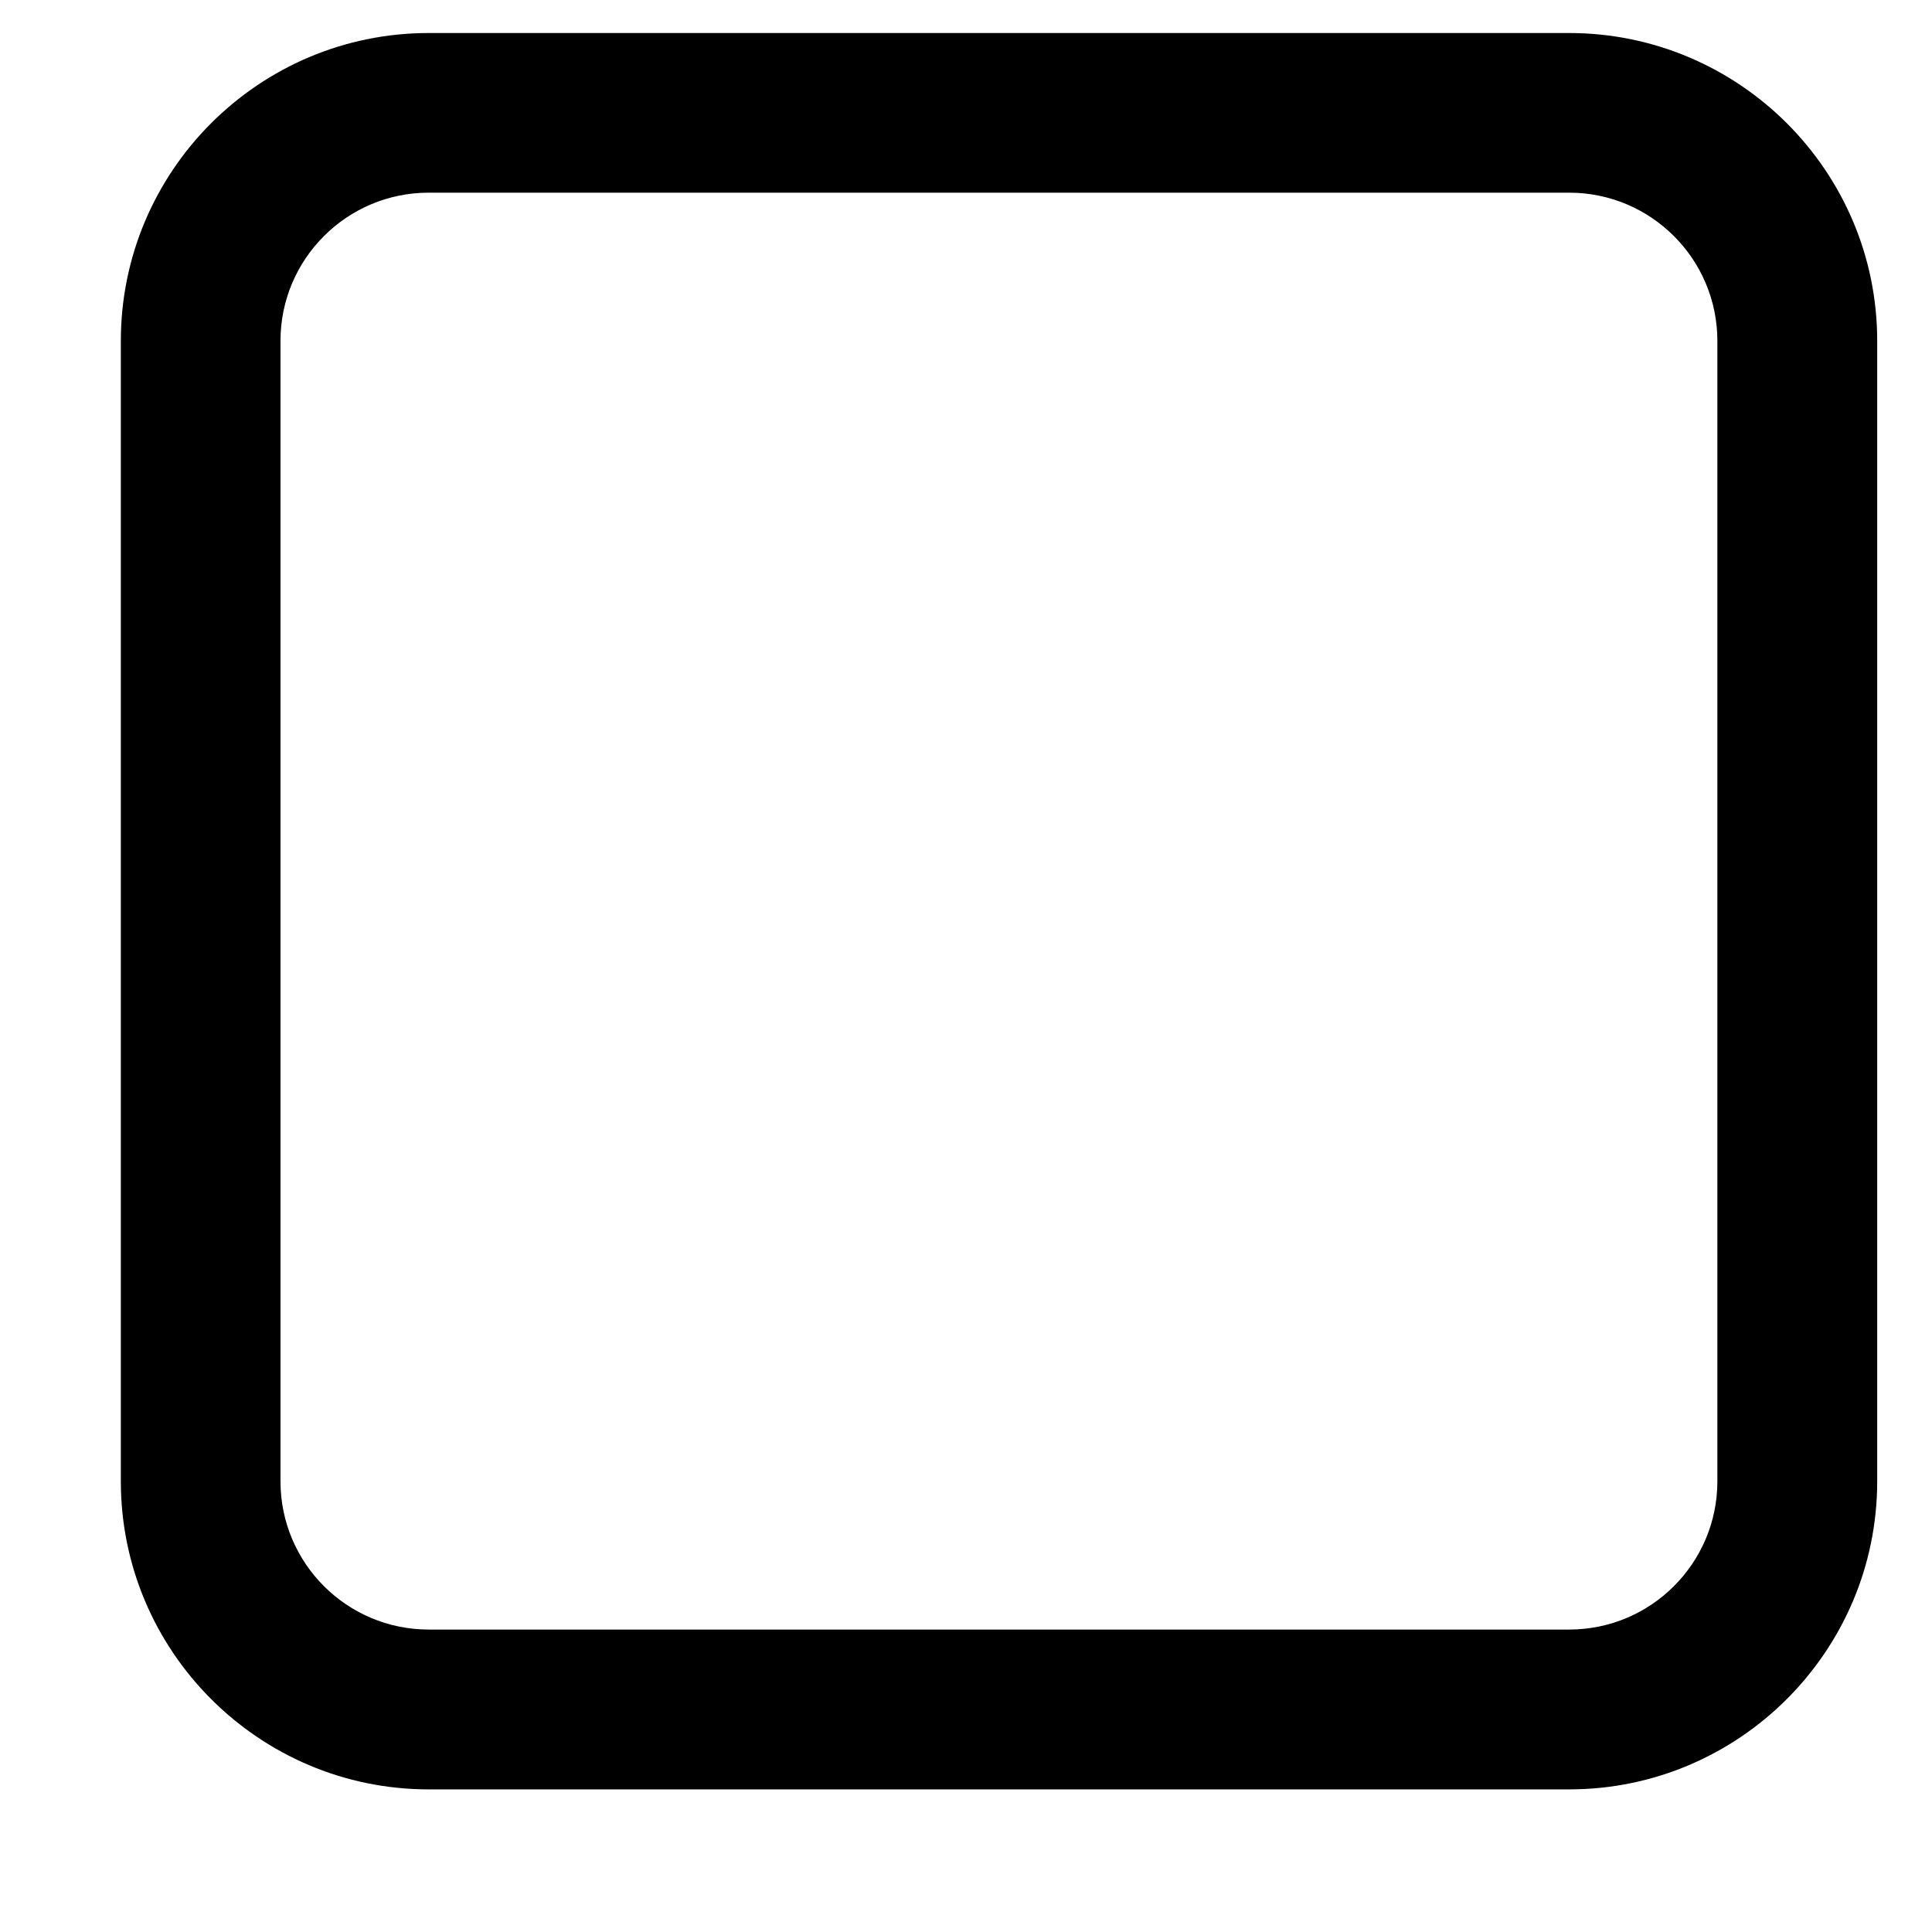
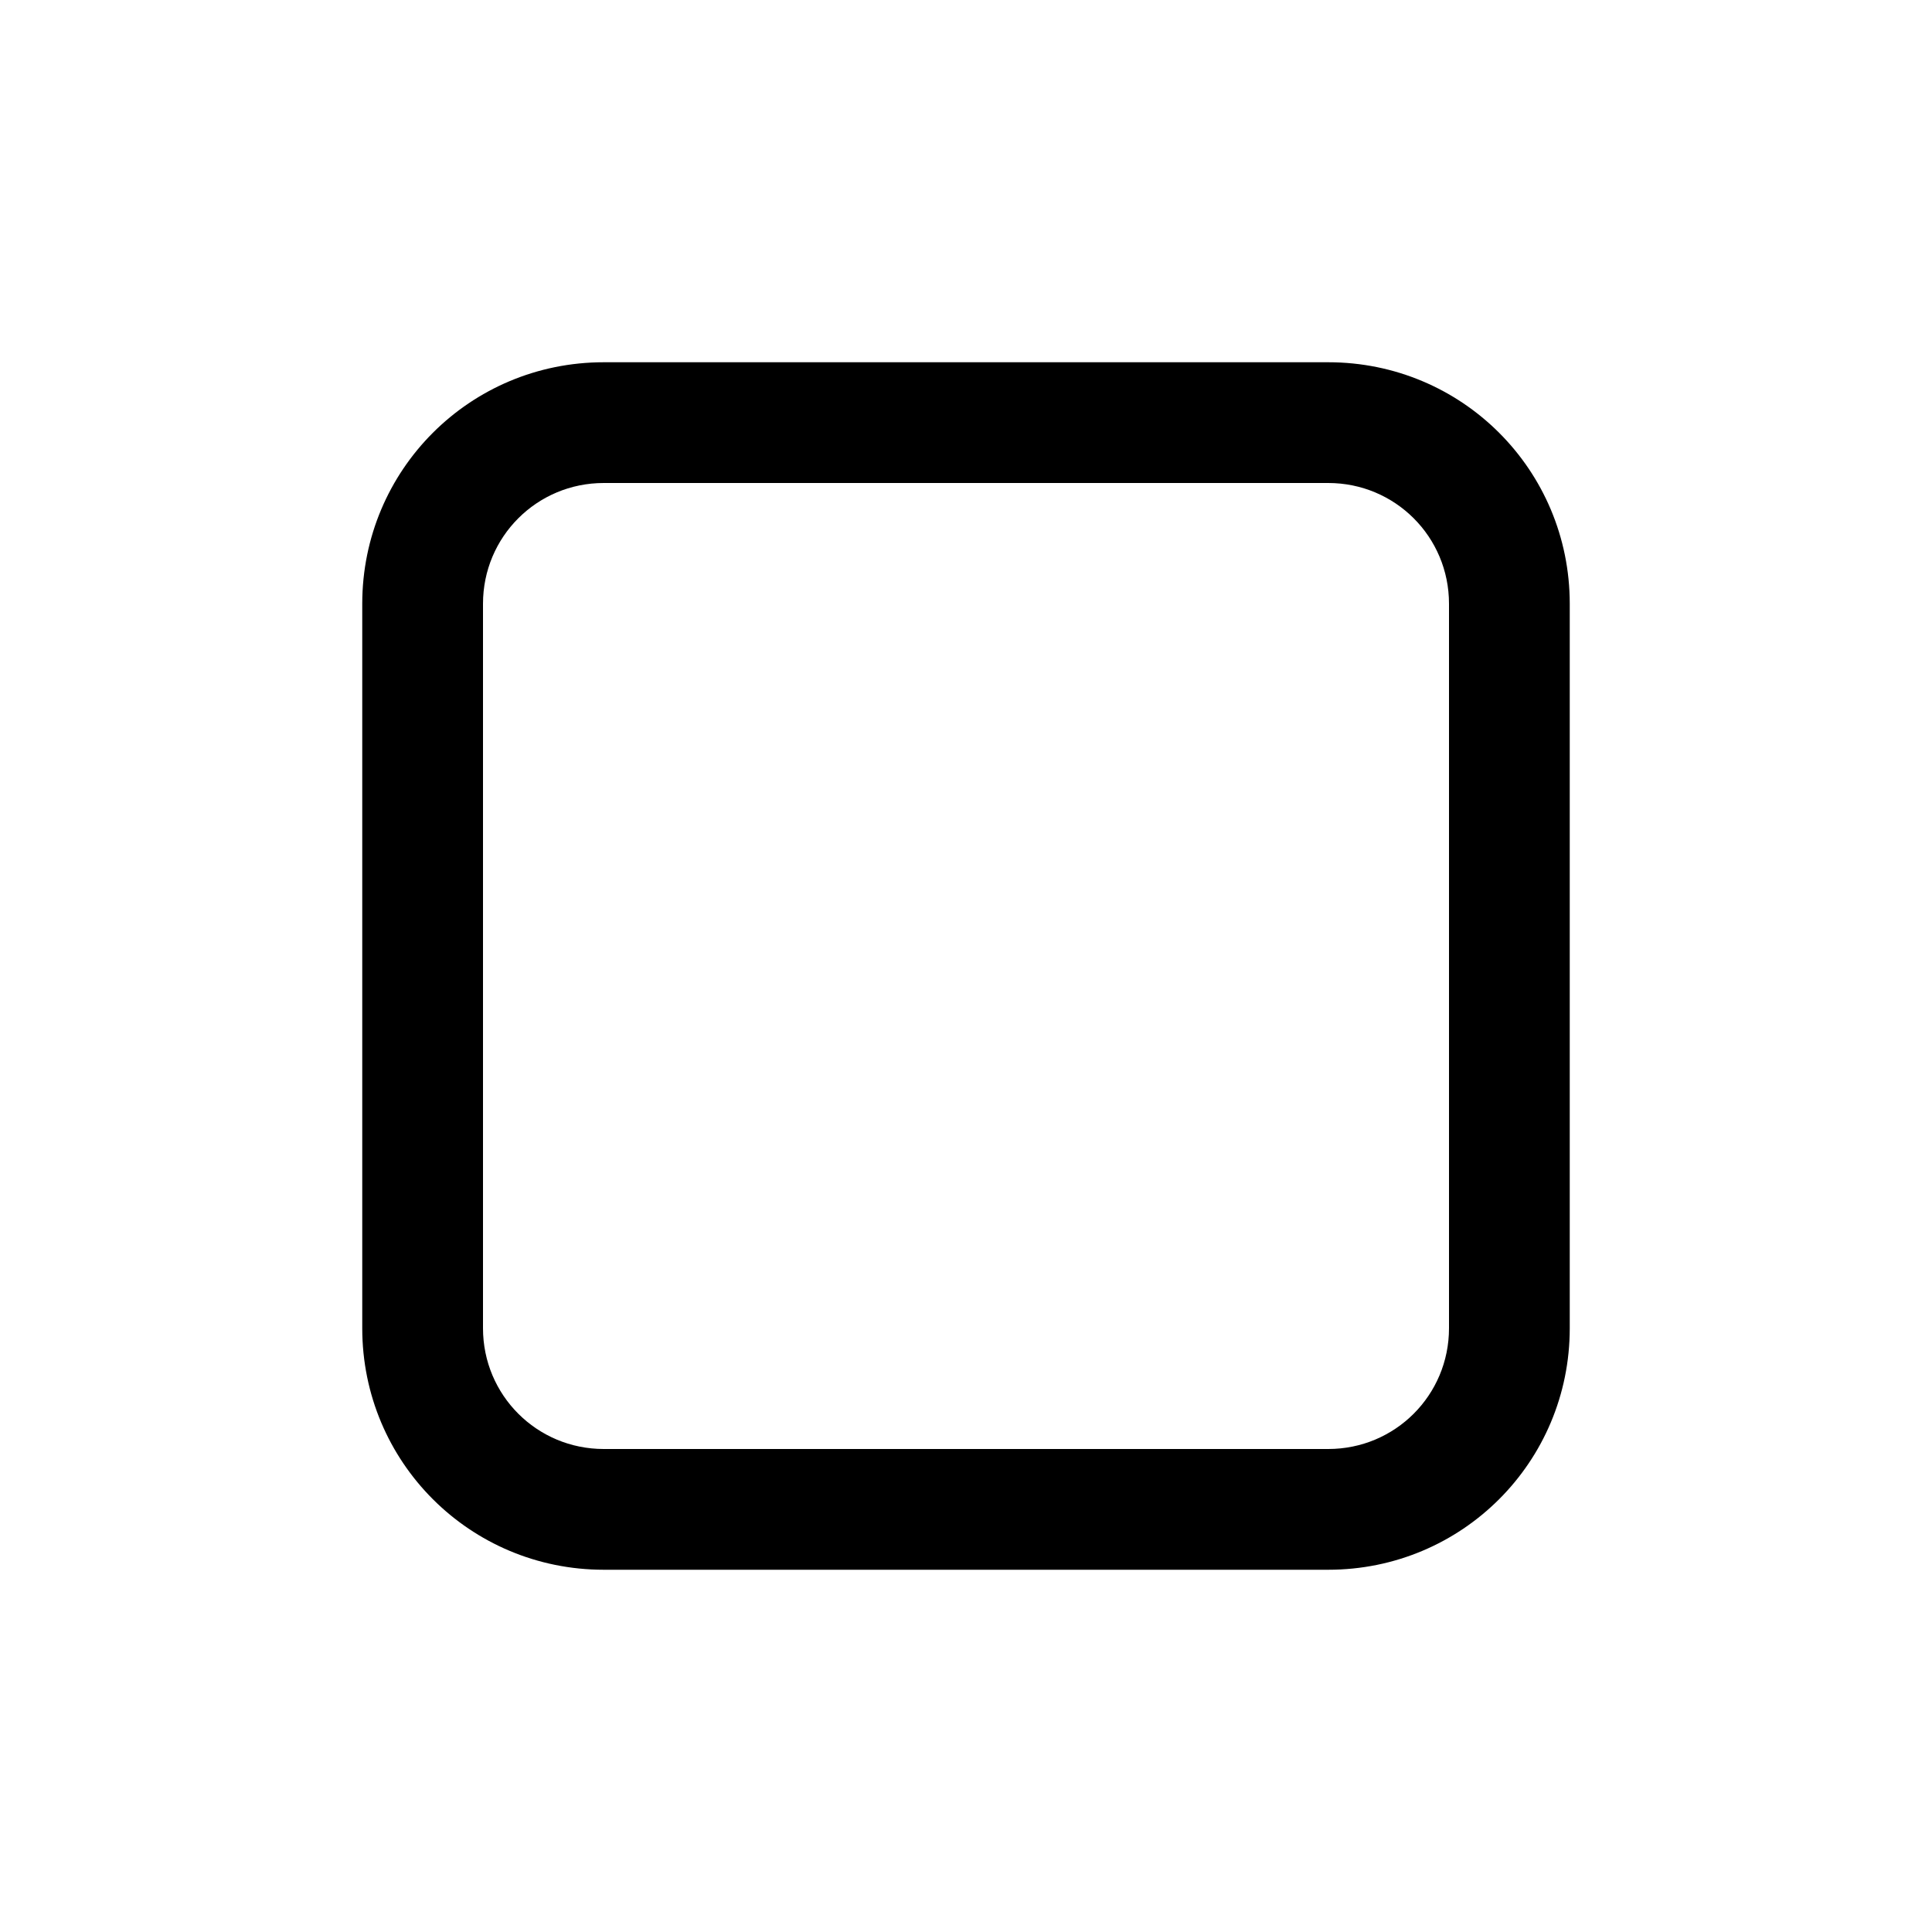
- <svg xmlns="http://www.w3.org/2000/svg" width="11" height="11" viewBox="0 0 11 11" fill="none">
-   <path d="M8.934 0.188H2.441C1.474 0.188 0.688 0.974 0.688 1.941V8.434C0.688 9.401 1.474 10.188 2.441 10.188H8.934C9.901 10.188 10.688 9.401 10.688 8.434V1.941C10.688 0.974 9.901 0.188 8.934 0.188ZM9.778 8.434C9.778 8.9 9.4 9.278 8.934 9.278H2.441C1.975 9.278 1.597 8.9 1.597 8.434V1.941C1.597 1.475 1.975 1.097 2.441 1.097H8.934C9.4 1.097 9.778 1.475 9.778 1.941V8.434Z" fill="currentColor" />
+ <svg xmlns="http://www.w3.org/2000/svg" width="16" height="16" viewBox="0 0 16 16" fill="none">
+   <path d="M5 3C3.892 3 3 3.892 3 5V11C3 12.108 3.892 13 5 13H11C12.108 13 13 12.108 13 11V5C13 3.892 12.108 3 11 3H5ZM5 4H11C11.554 4 12 4.446 12 5V11C12 11.554 11.554 12 11 12H5C4.446 12 4 11.554 4 11V5C4 4.446 4.446 4 5 4Z" fill="black" />
</svg>
